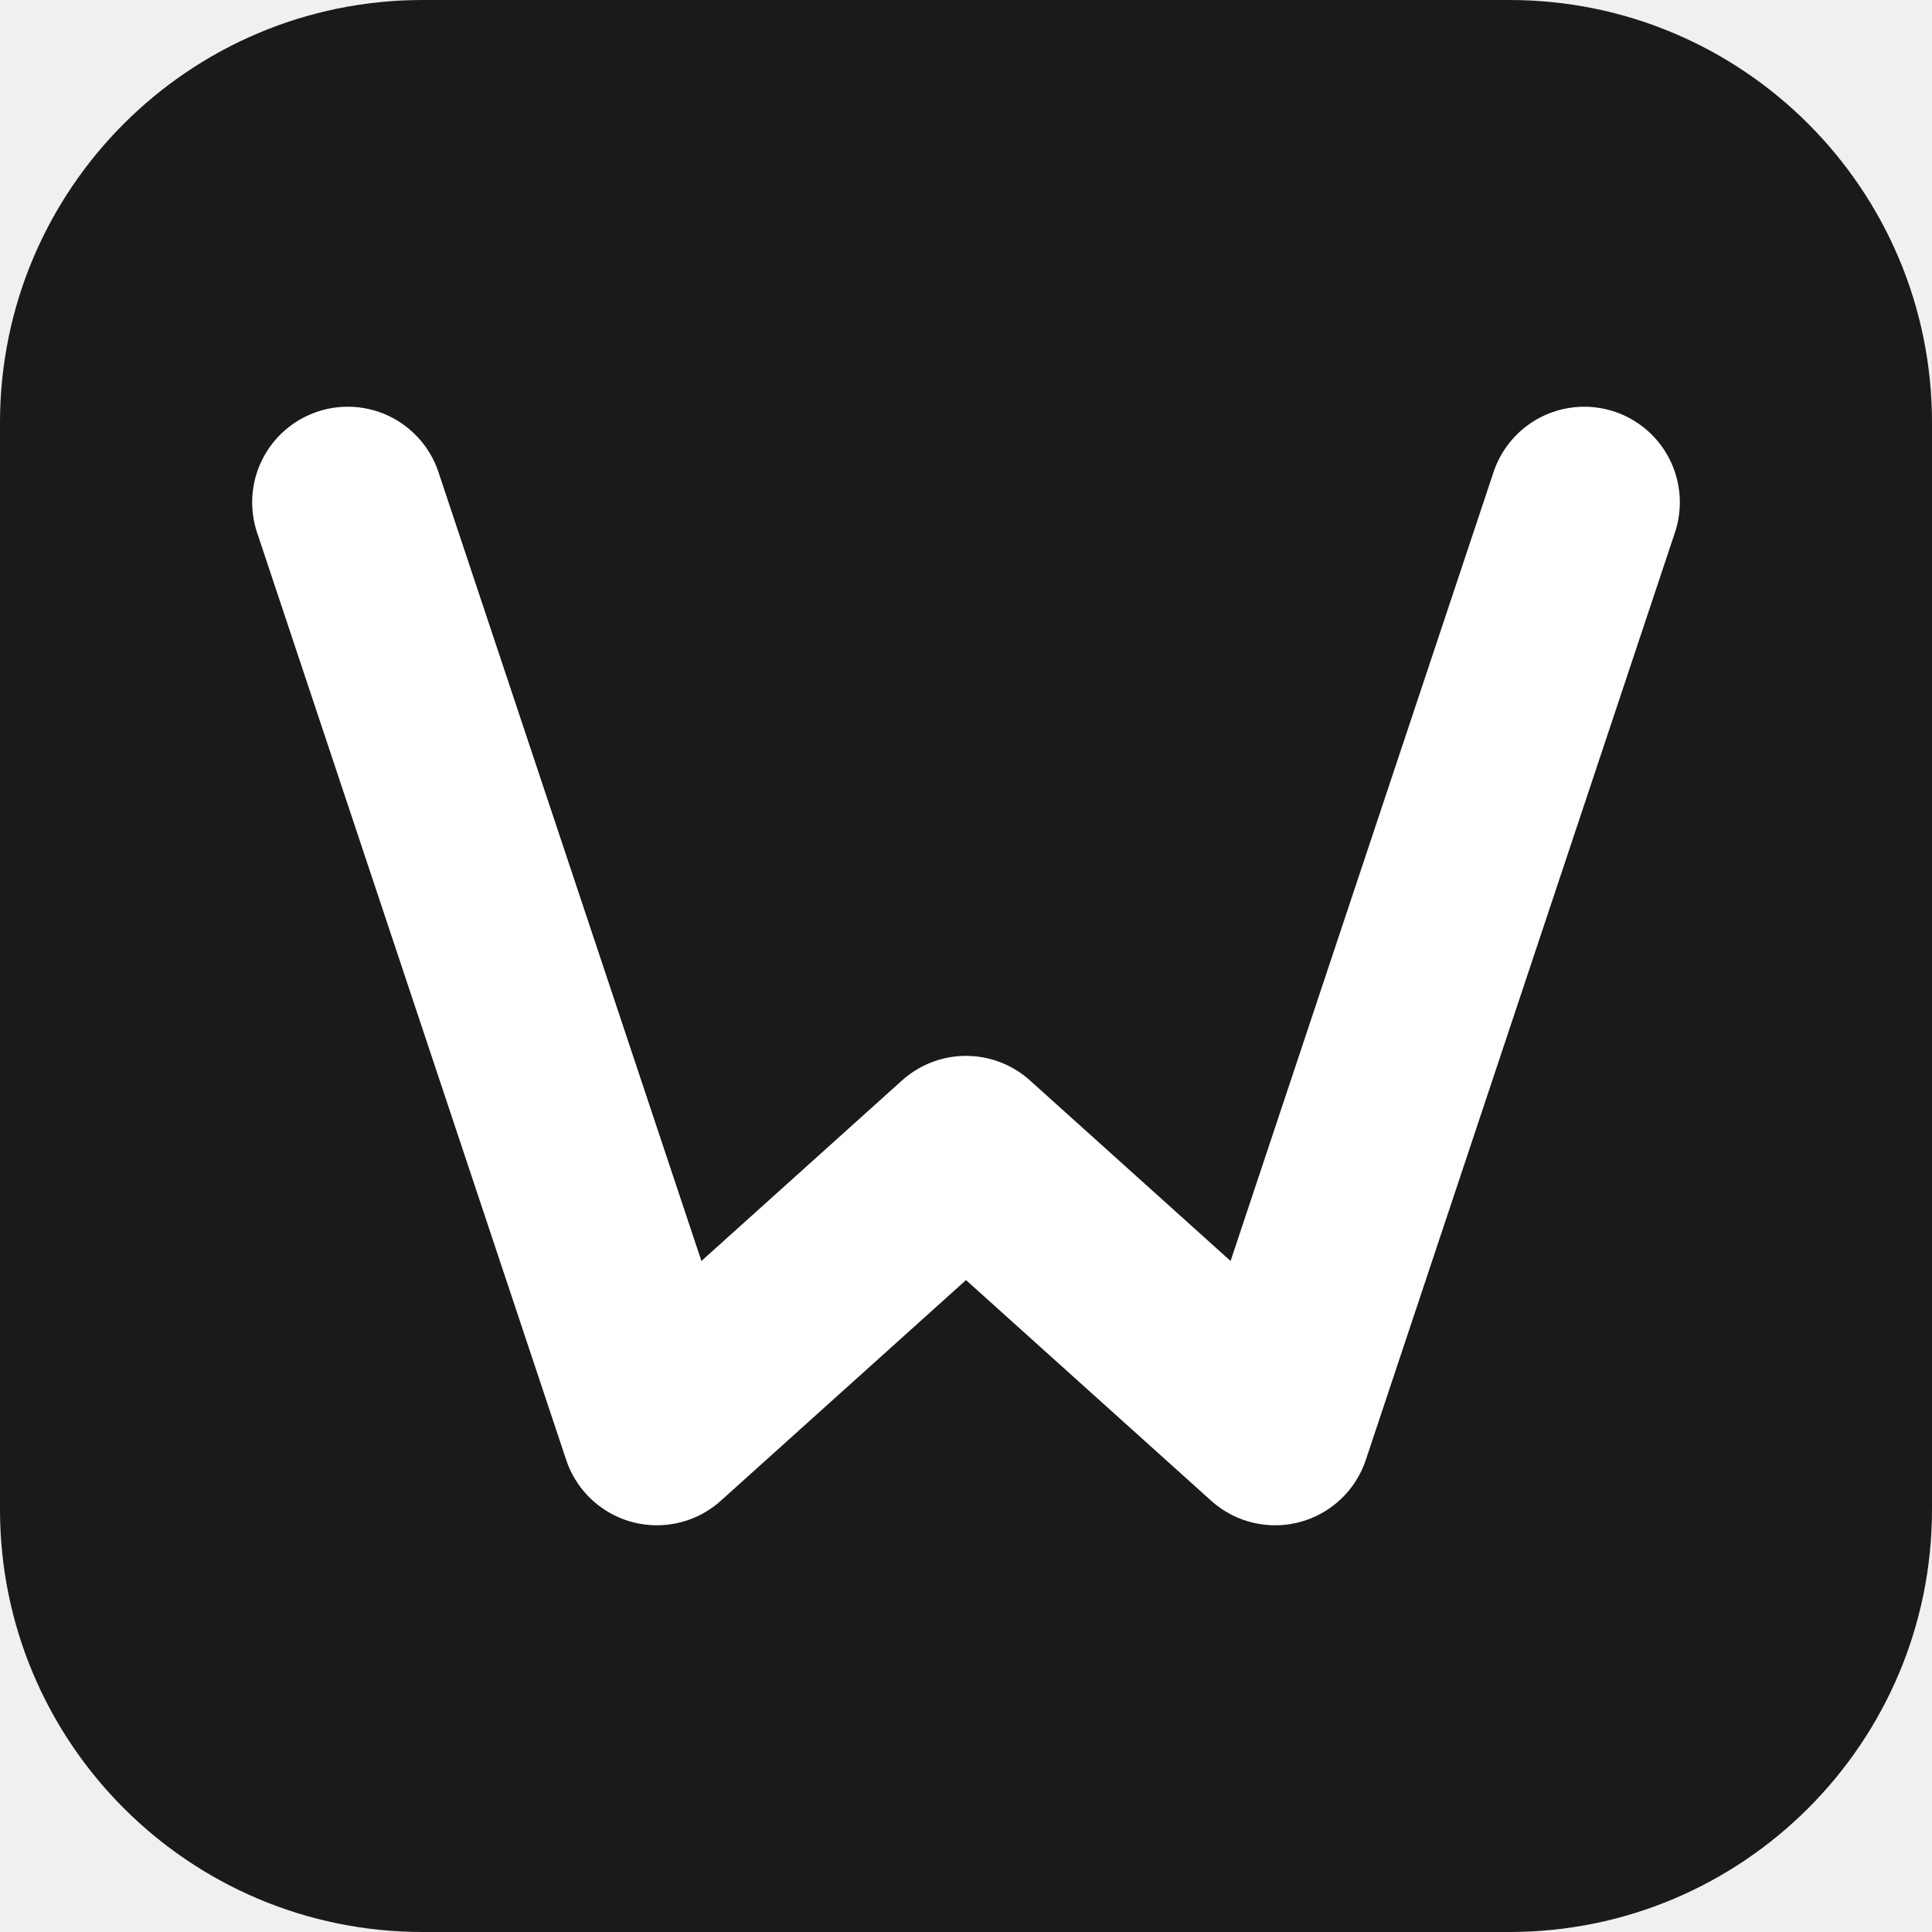
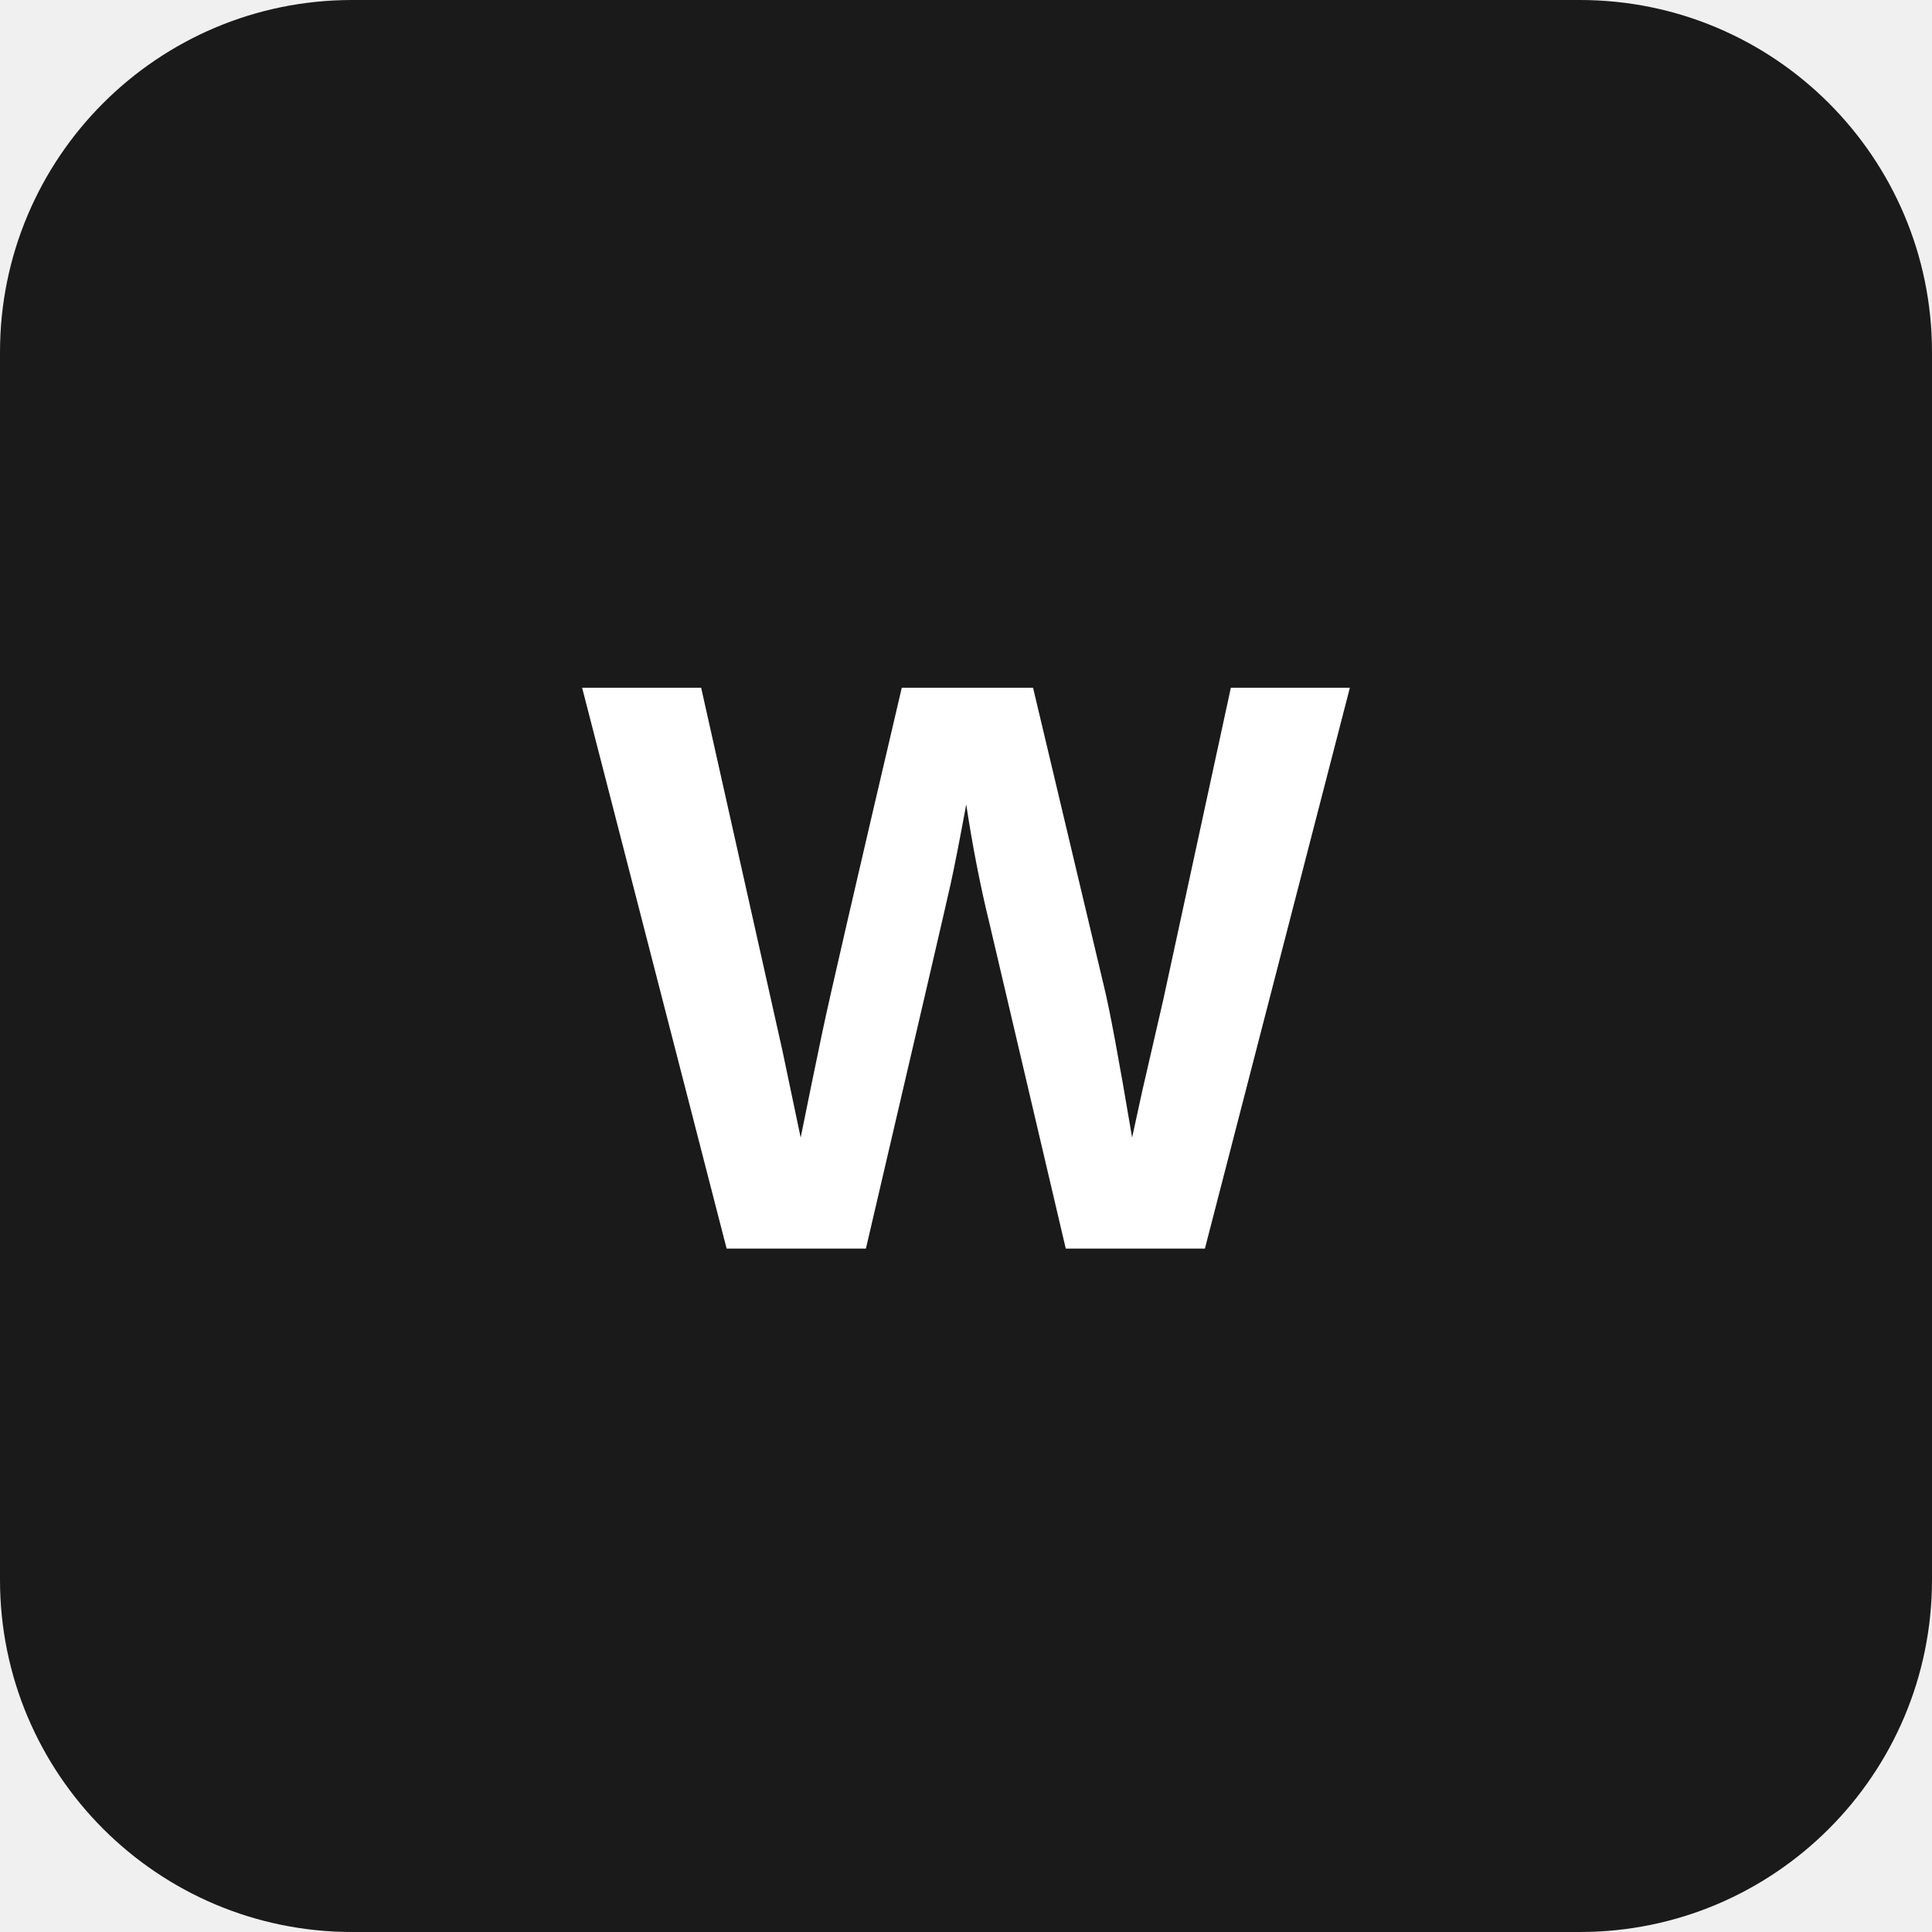
<svg xmlns="http://www.w3.org/2000/svg" width="192" height="192" viewBox="0 0 192 192">
-   <rect width="192" height="192" fill="#1a1a1a" rx="42" />
-   <path d="M 34.56 49.92 L 65.28 142.08 L 96 114.432 L 126.72 142.08 L 157.44 49.92" stroke="white" stroke-width="19" stroke-linecap="round" stroke-linejoin="round" fill="none" />
+   <rect width="192" height="192" fill="#1a1a1a" rx="35" />
+   <text x="96" y="96" fill="white" font-family="Arial, Helvetica, sans-serif" font-weight="800" font-size="81" text-anchor="middle" dominant-baseline="central">W</text>
</svg>
